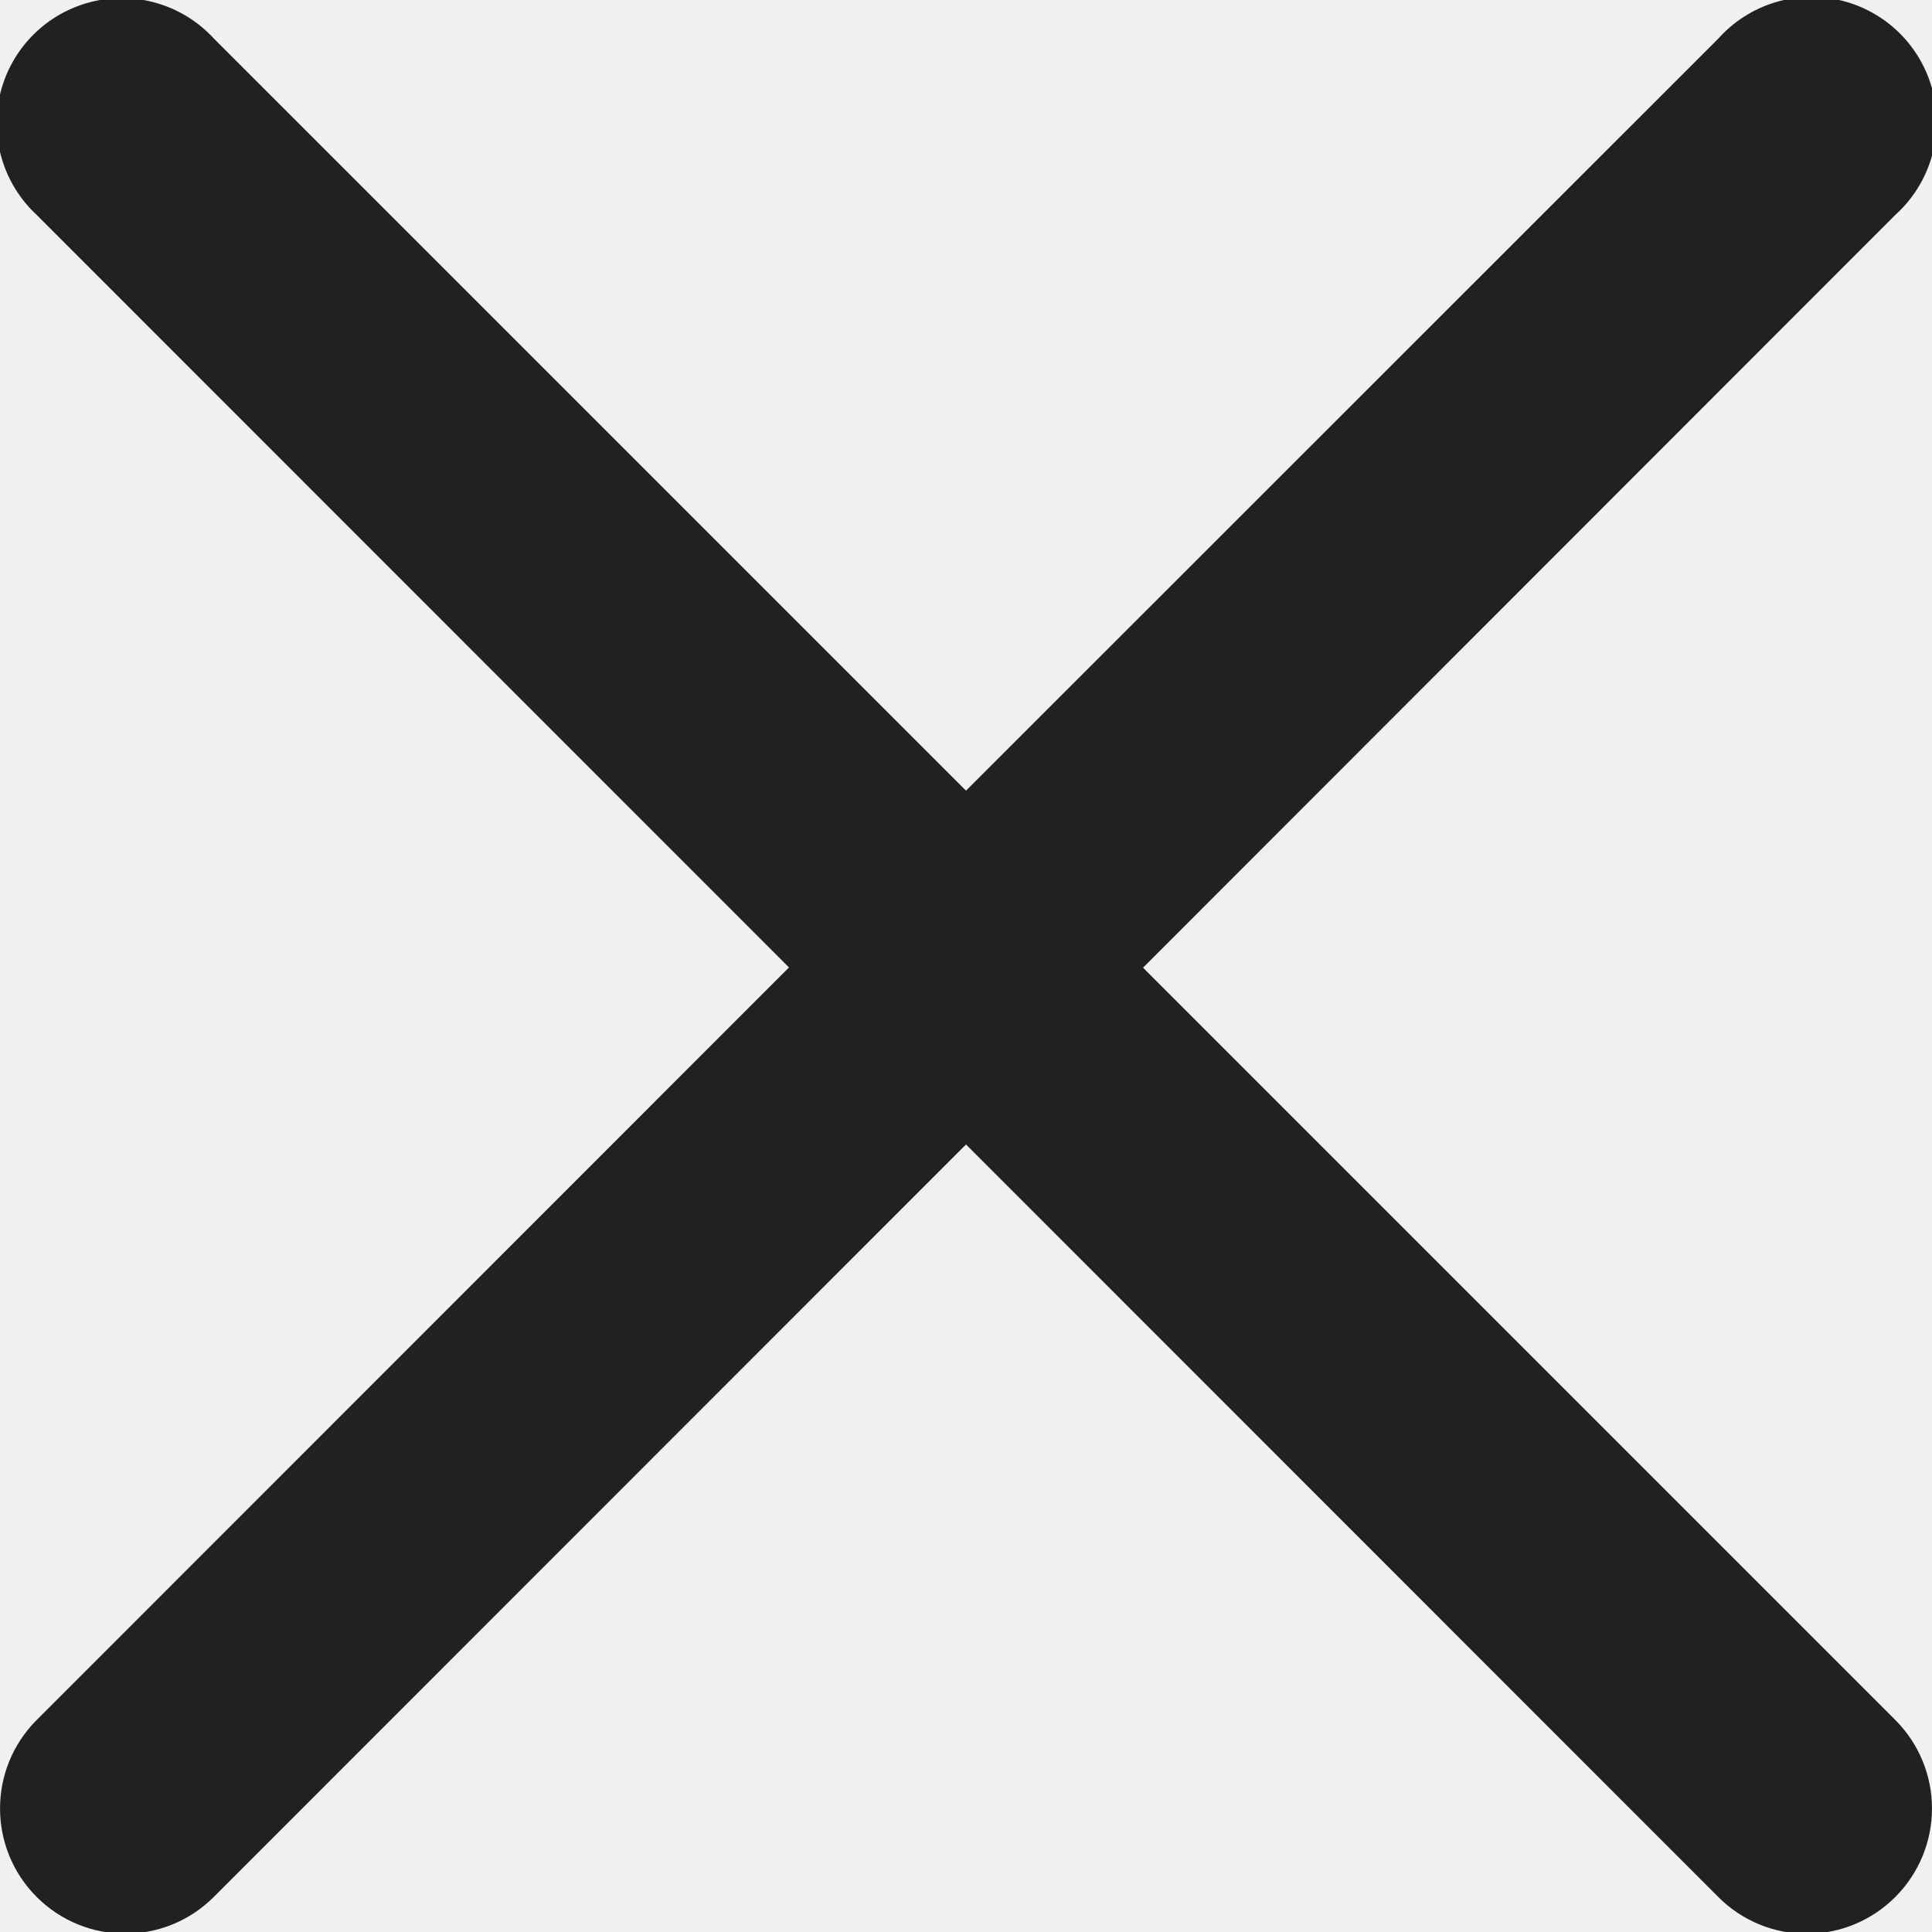
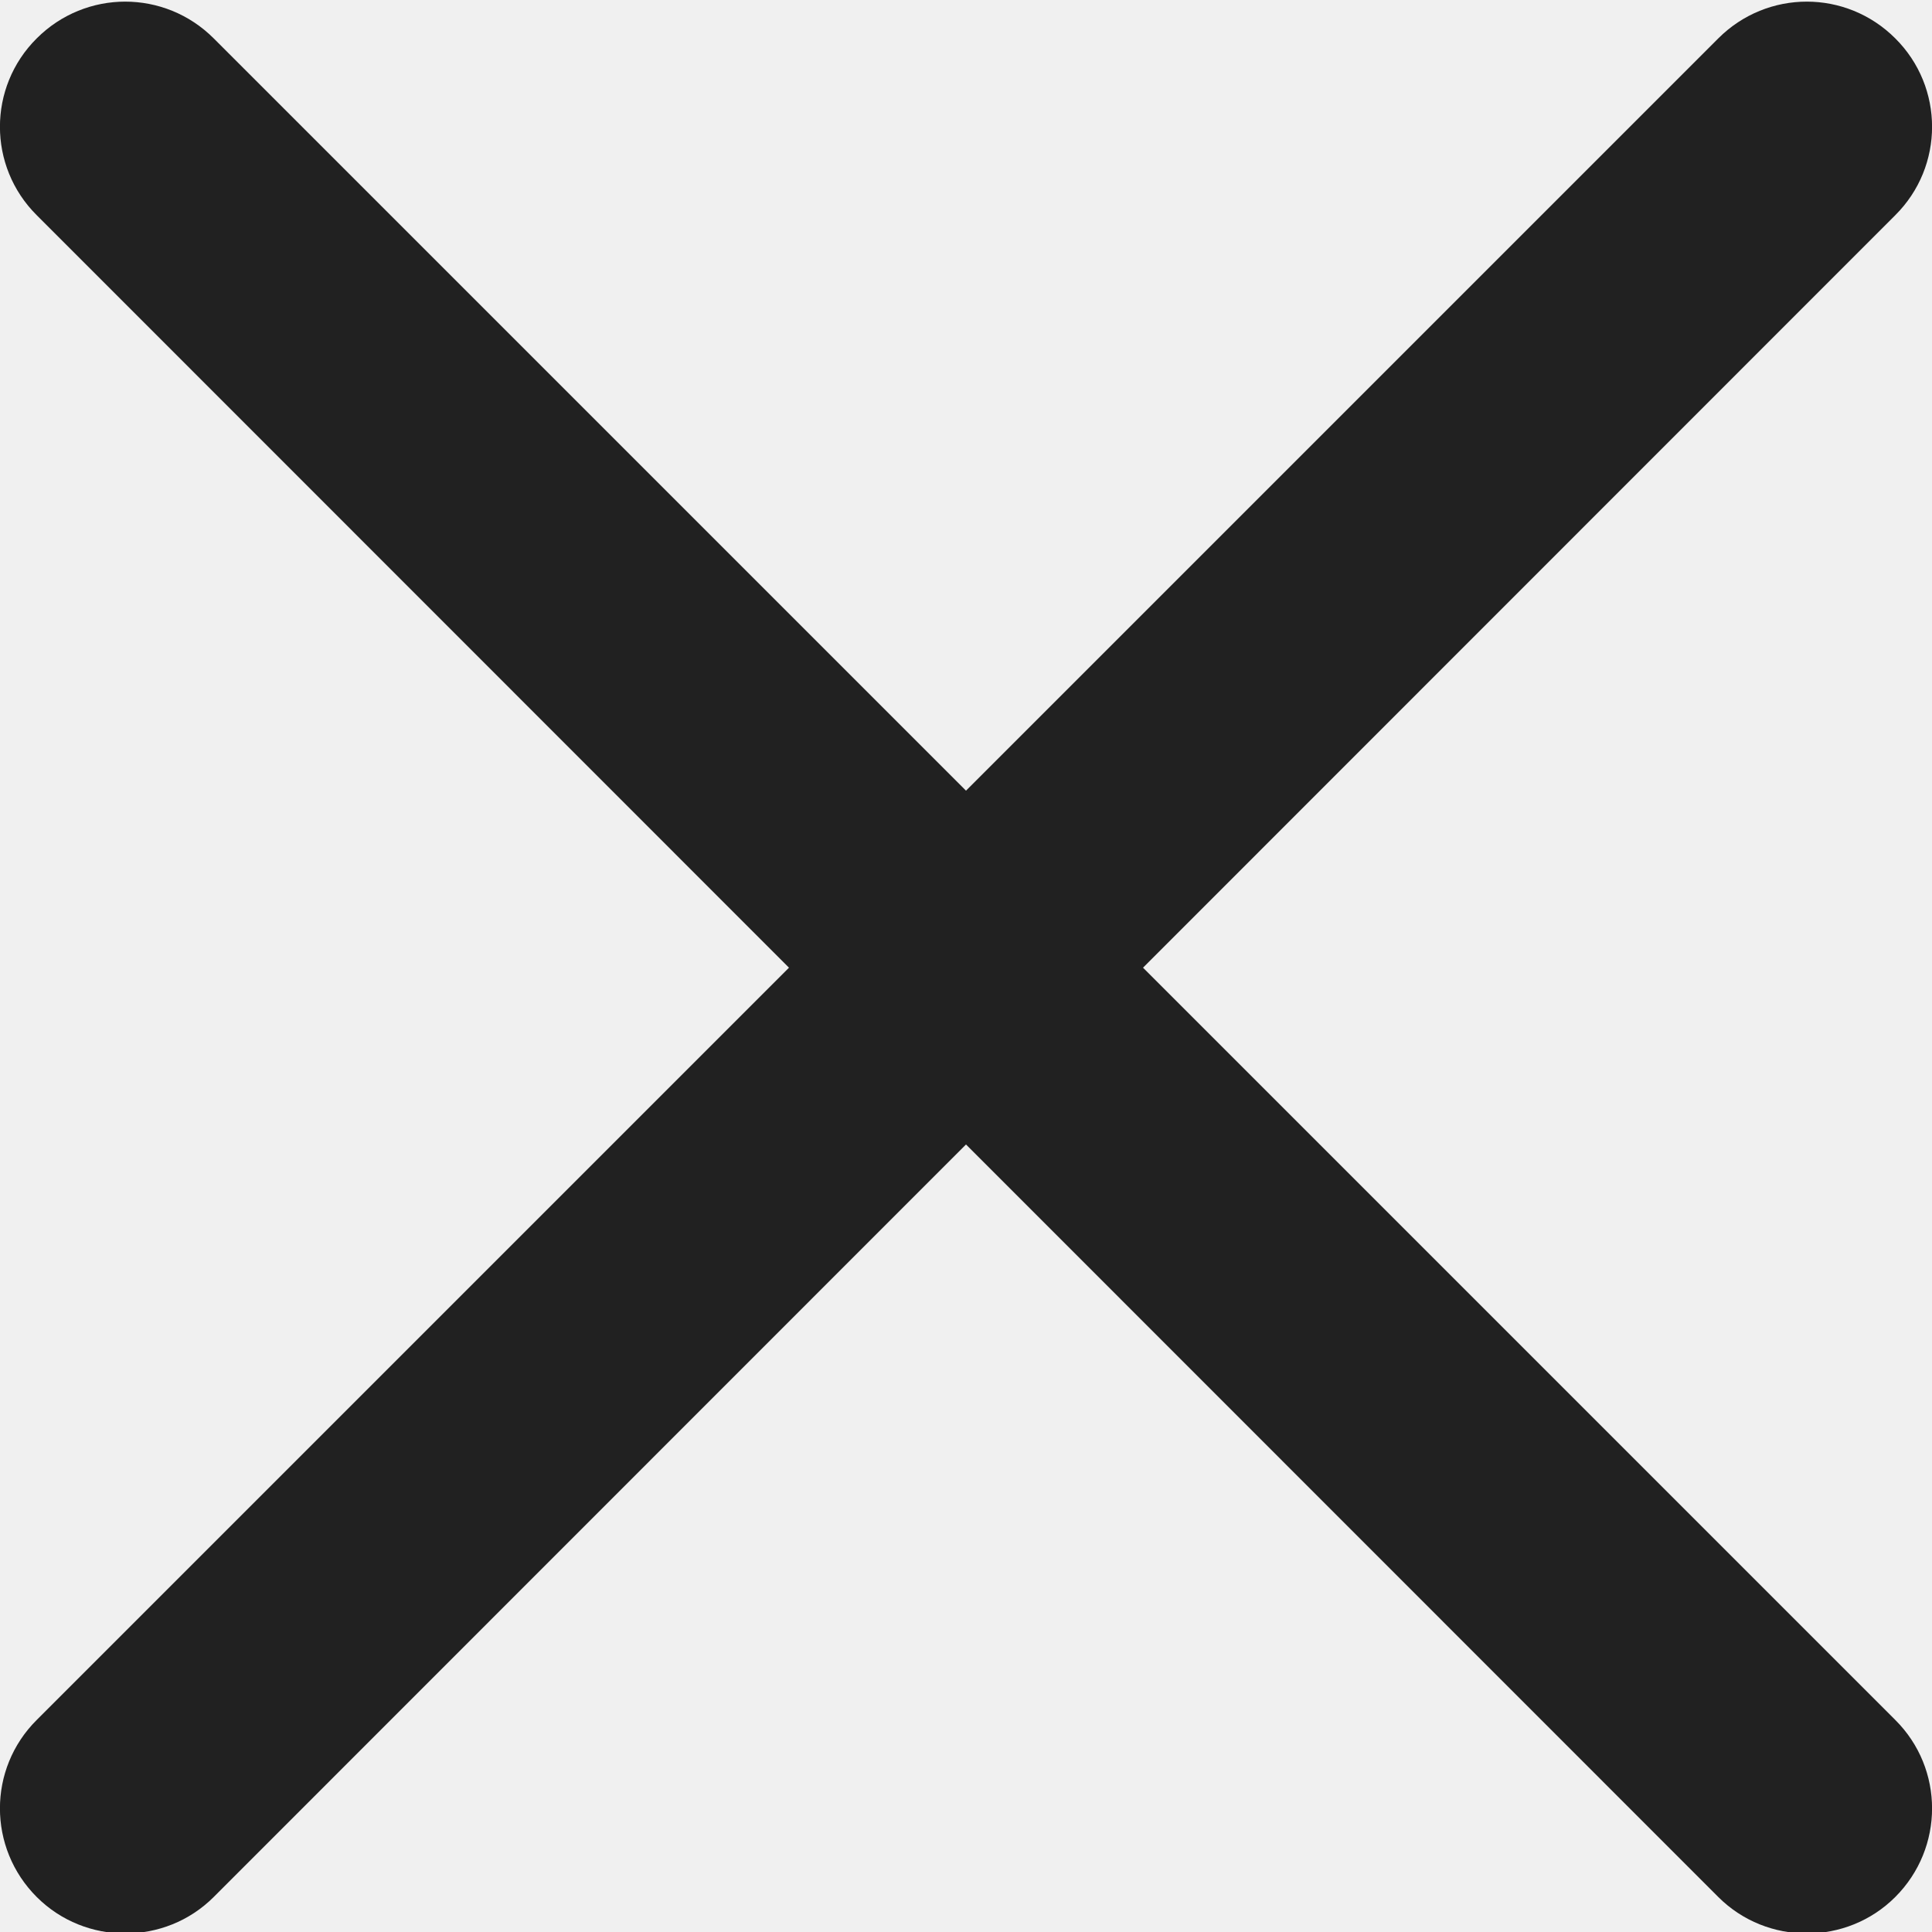
- <svg xmlns="http://www.w3.org/2000/svg" width="8" height="8" fill="none">
+ <svg xmlns="http://www.w3.org/2000/svg" width="8" height="8" viewBox="0 0 8 8" fill="none">
  <g clip-path="url(#clip0)">
-     <path d="M4.733 4.007L7.848.89a.518.518 0 10-.733-.73L4 3.274.885.159A.518.518 0 10.152.89l3.115 3.116L.152 7.122a.518.518 0 10.733.733L4 4.739l3.115 3.116a.517.517 0 00.733 0 .518.518 0 000-.733L4.733 4.007z" fill="#212121" />
+     <path d="M4.733 4.007L7.848 0.891C8.051 0.689 8.051 0.361 7.848 0.159C7.645 -0.044 7.318 -0.044 7.115 0.159L4 3.274L0.885 0.159C0.682 -0.044 0.355 -0.044 0.152 0.159C-0.051 0.361 -0.051 0.689 0.152 0.891L3.267 4.007L0.152 7.122C-0.051 7.324 -0.051 7.652 0.152 7.855C0.253 7.956 0.386 8.006 0.518 8.006C0.651 8.006 0.784 7.956 0.885 7.855L4 4.739L7.115 7.855C7.216 7.956 7.349 8.006 7.482 8.006C7.614 8.006 7.747 7.956 7.848 7.855C8.051 7.652 8.051 7.324 7.848 7.122L4.733 4.007Z" fill="#212121" />
  </g>
  <defs>
    <clipPath id="clip0">
-       <path fill="#fff" d="M0 0h8v8H0z" />
+       <rect width="8" height="8" fill="white" />
    </clipPath>
  </defs>
</svg>
